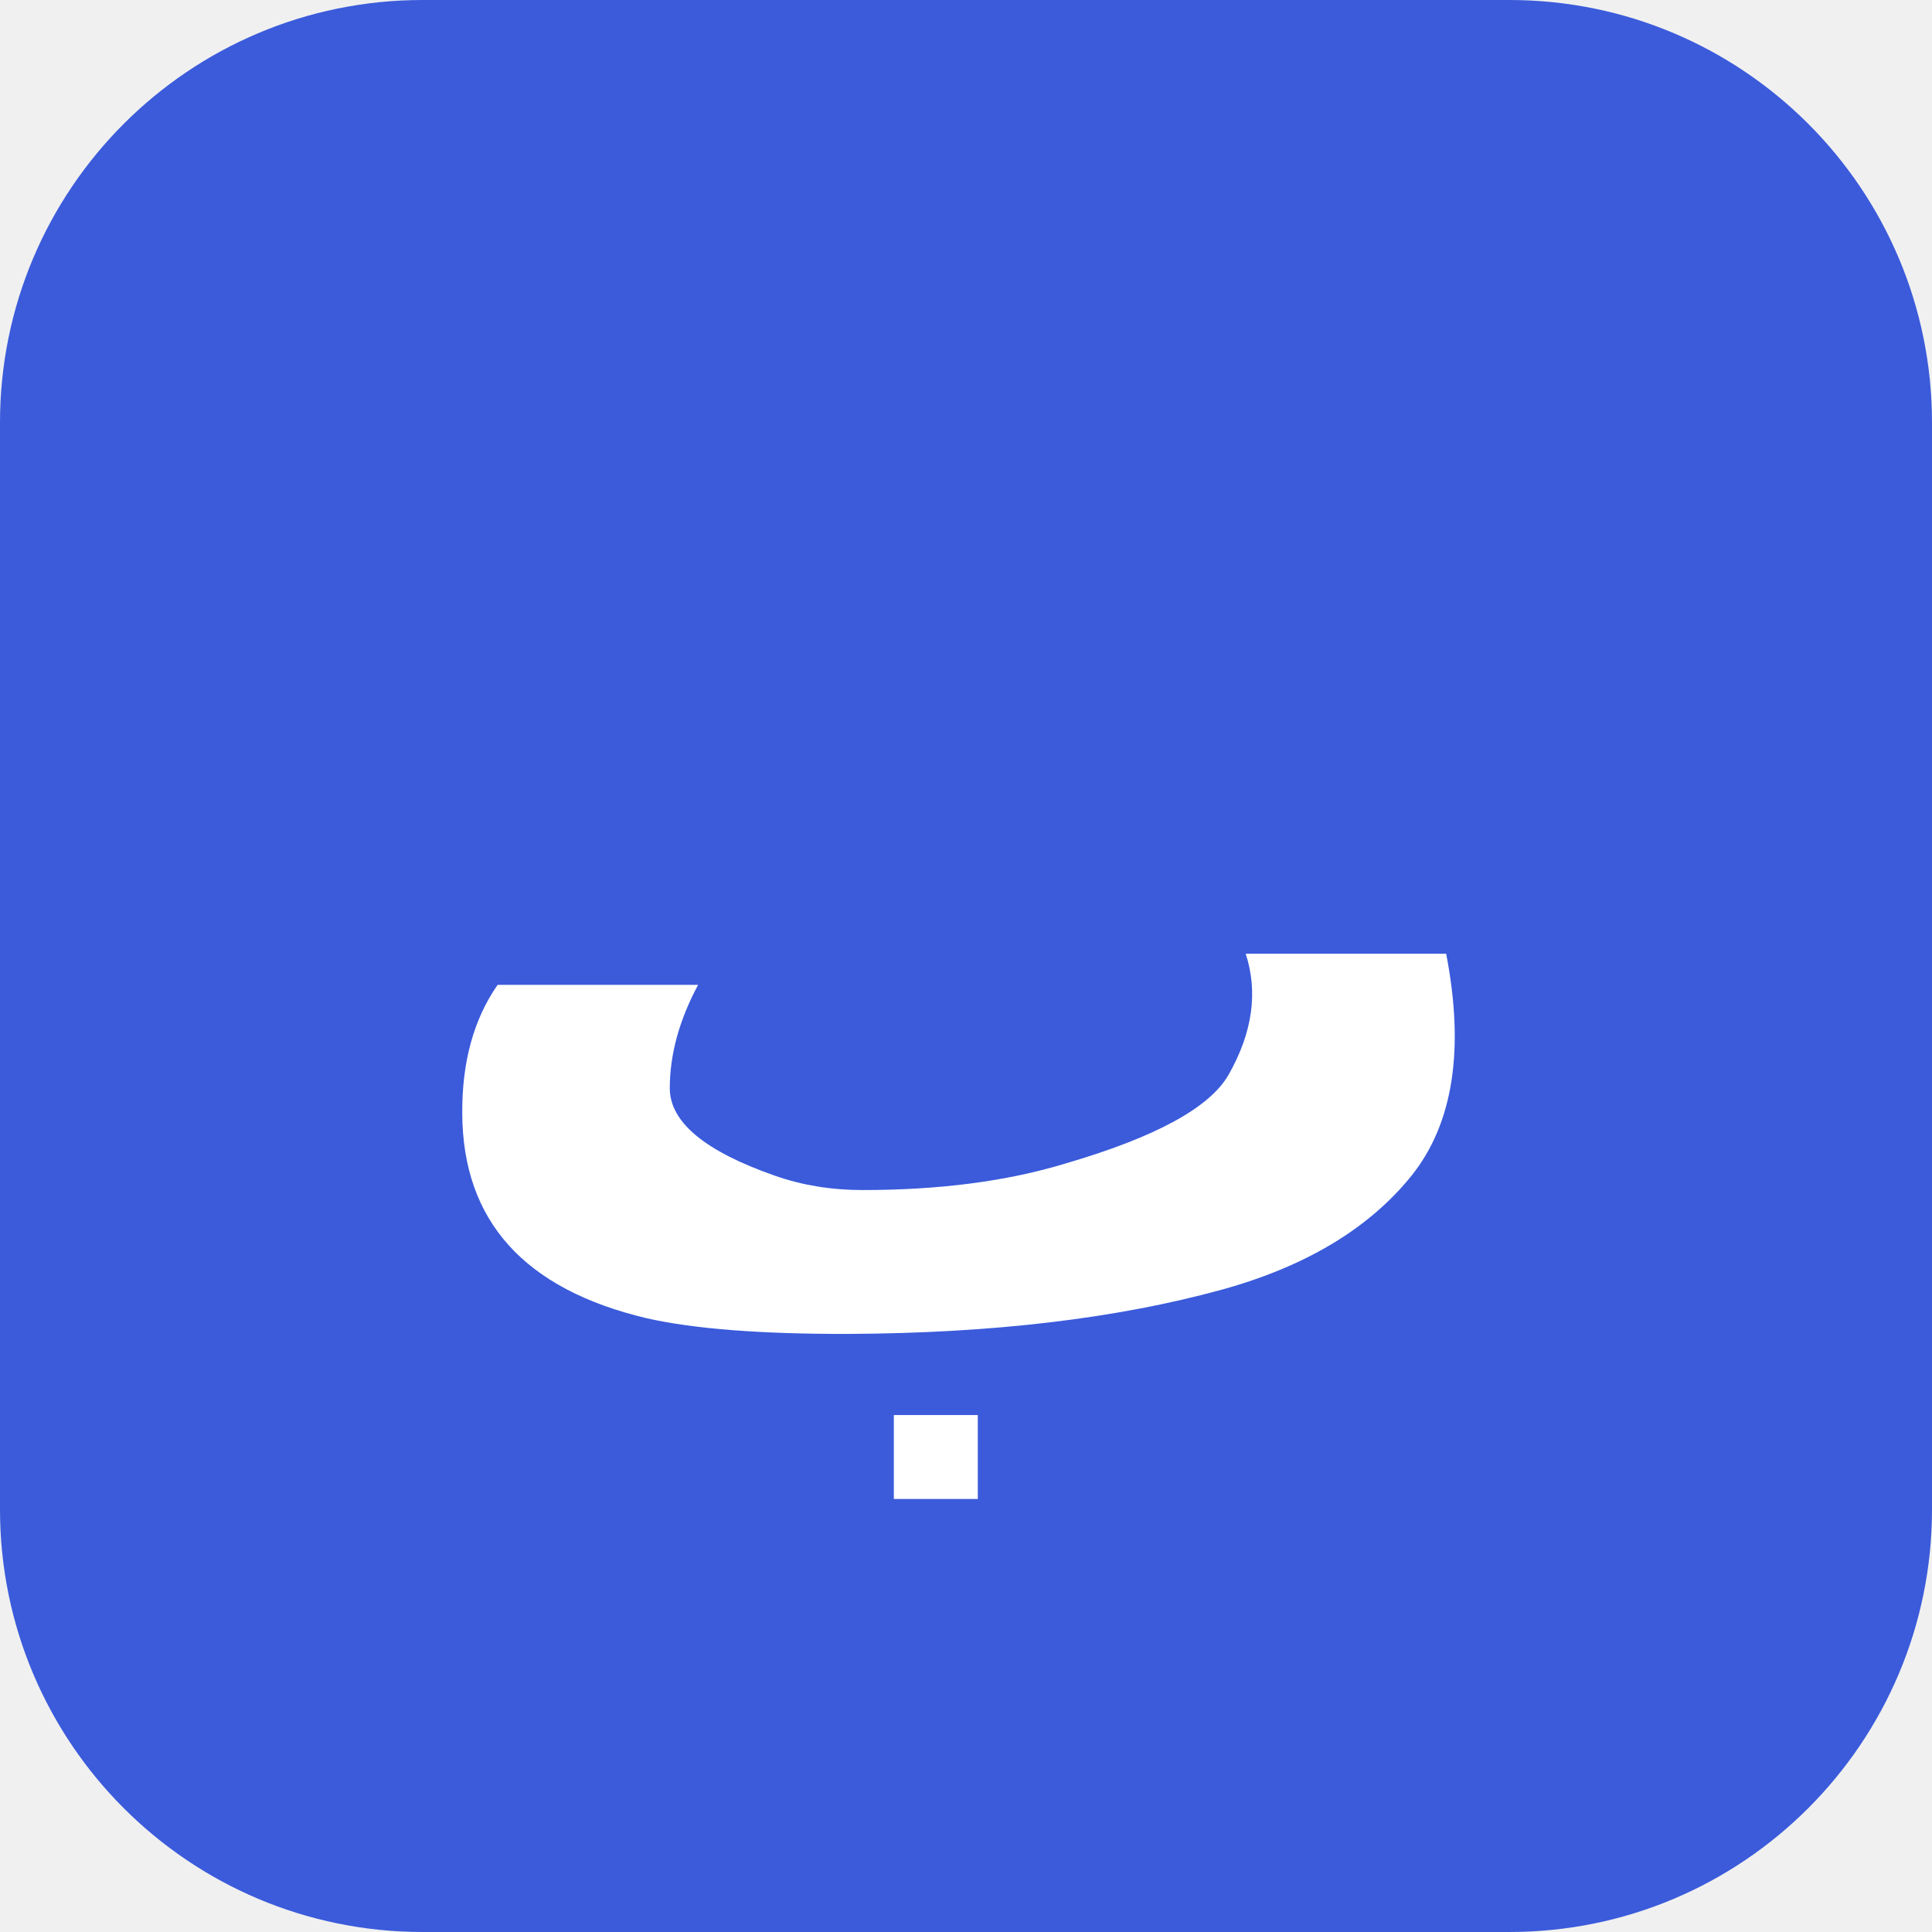
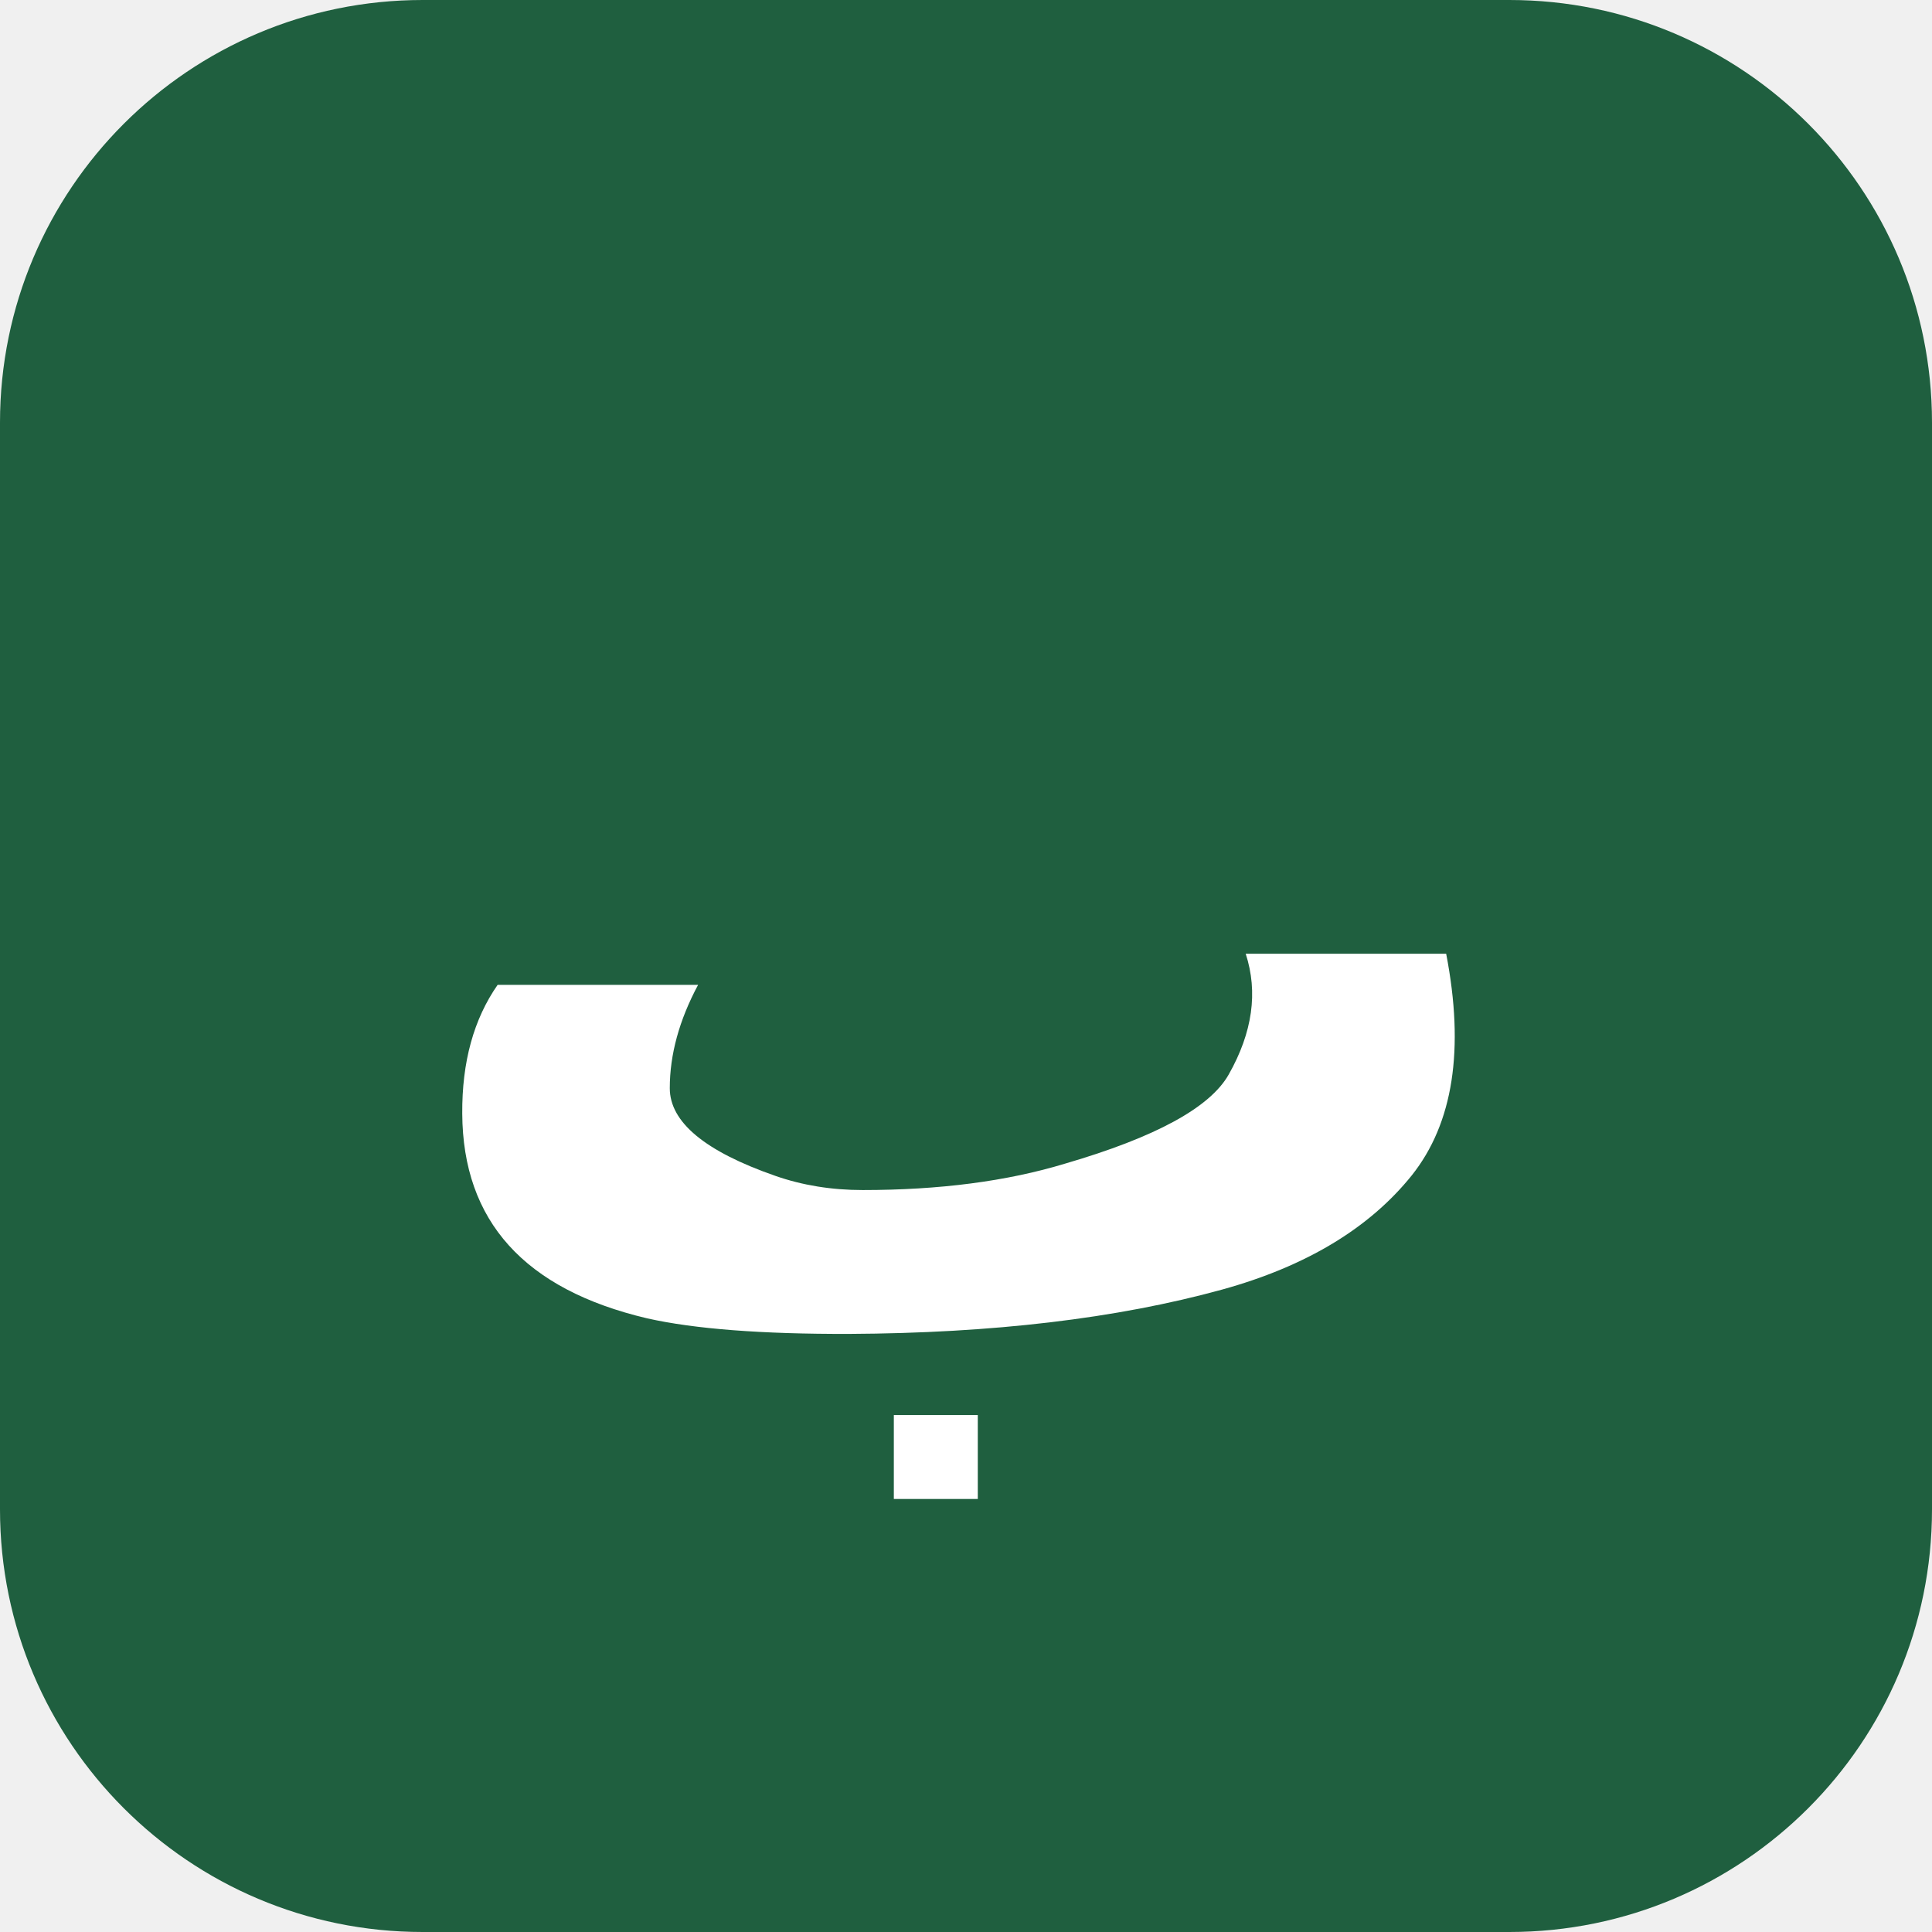
<svg xmlns="http://www.w3.org/2000/svg" viewBox="0 0 64 64">
-   <rect width="64" height="64" rx="14" fill="#3b5bdb" />
+   <rect width="64" height="64" rx="14" fill="#1f5f3f" />
  <text x="32" y="44" font-family="Tahoma, sans-serif" font-size="38" font-weight="700" text-anchor="middle" fill="#fff">ب</text>
</svg>
